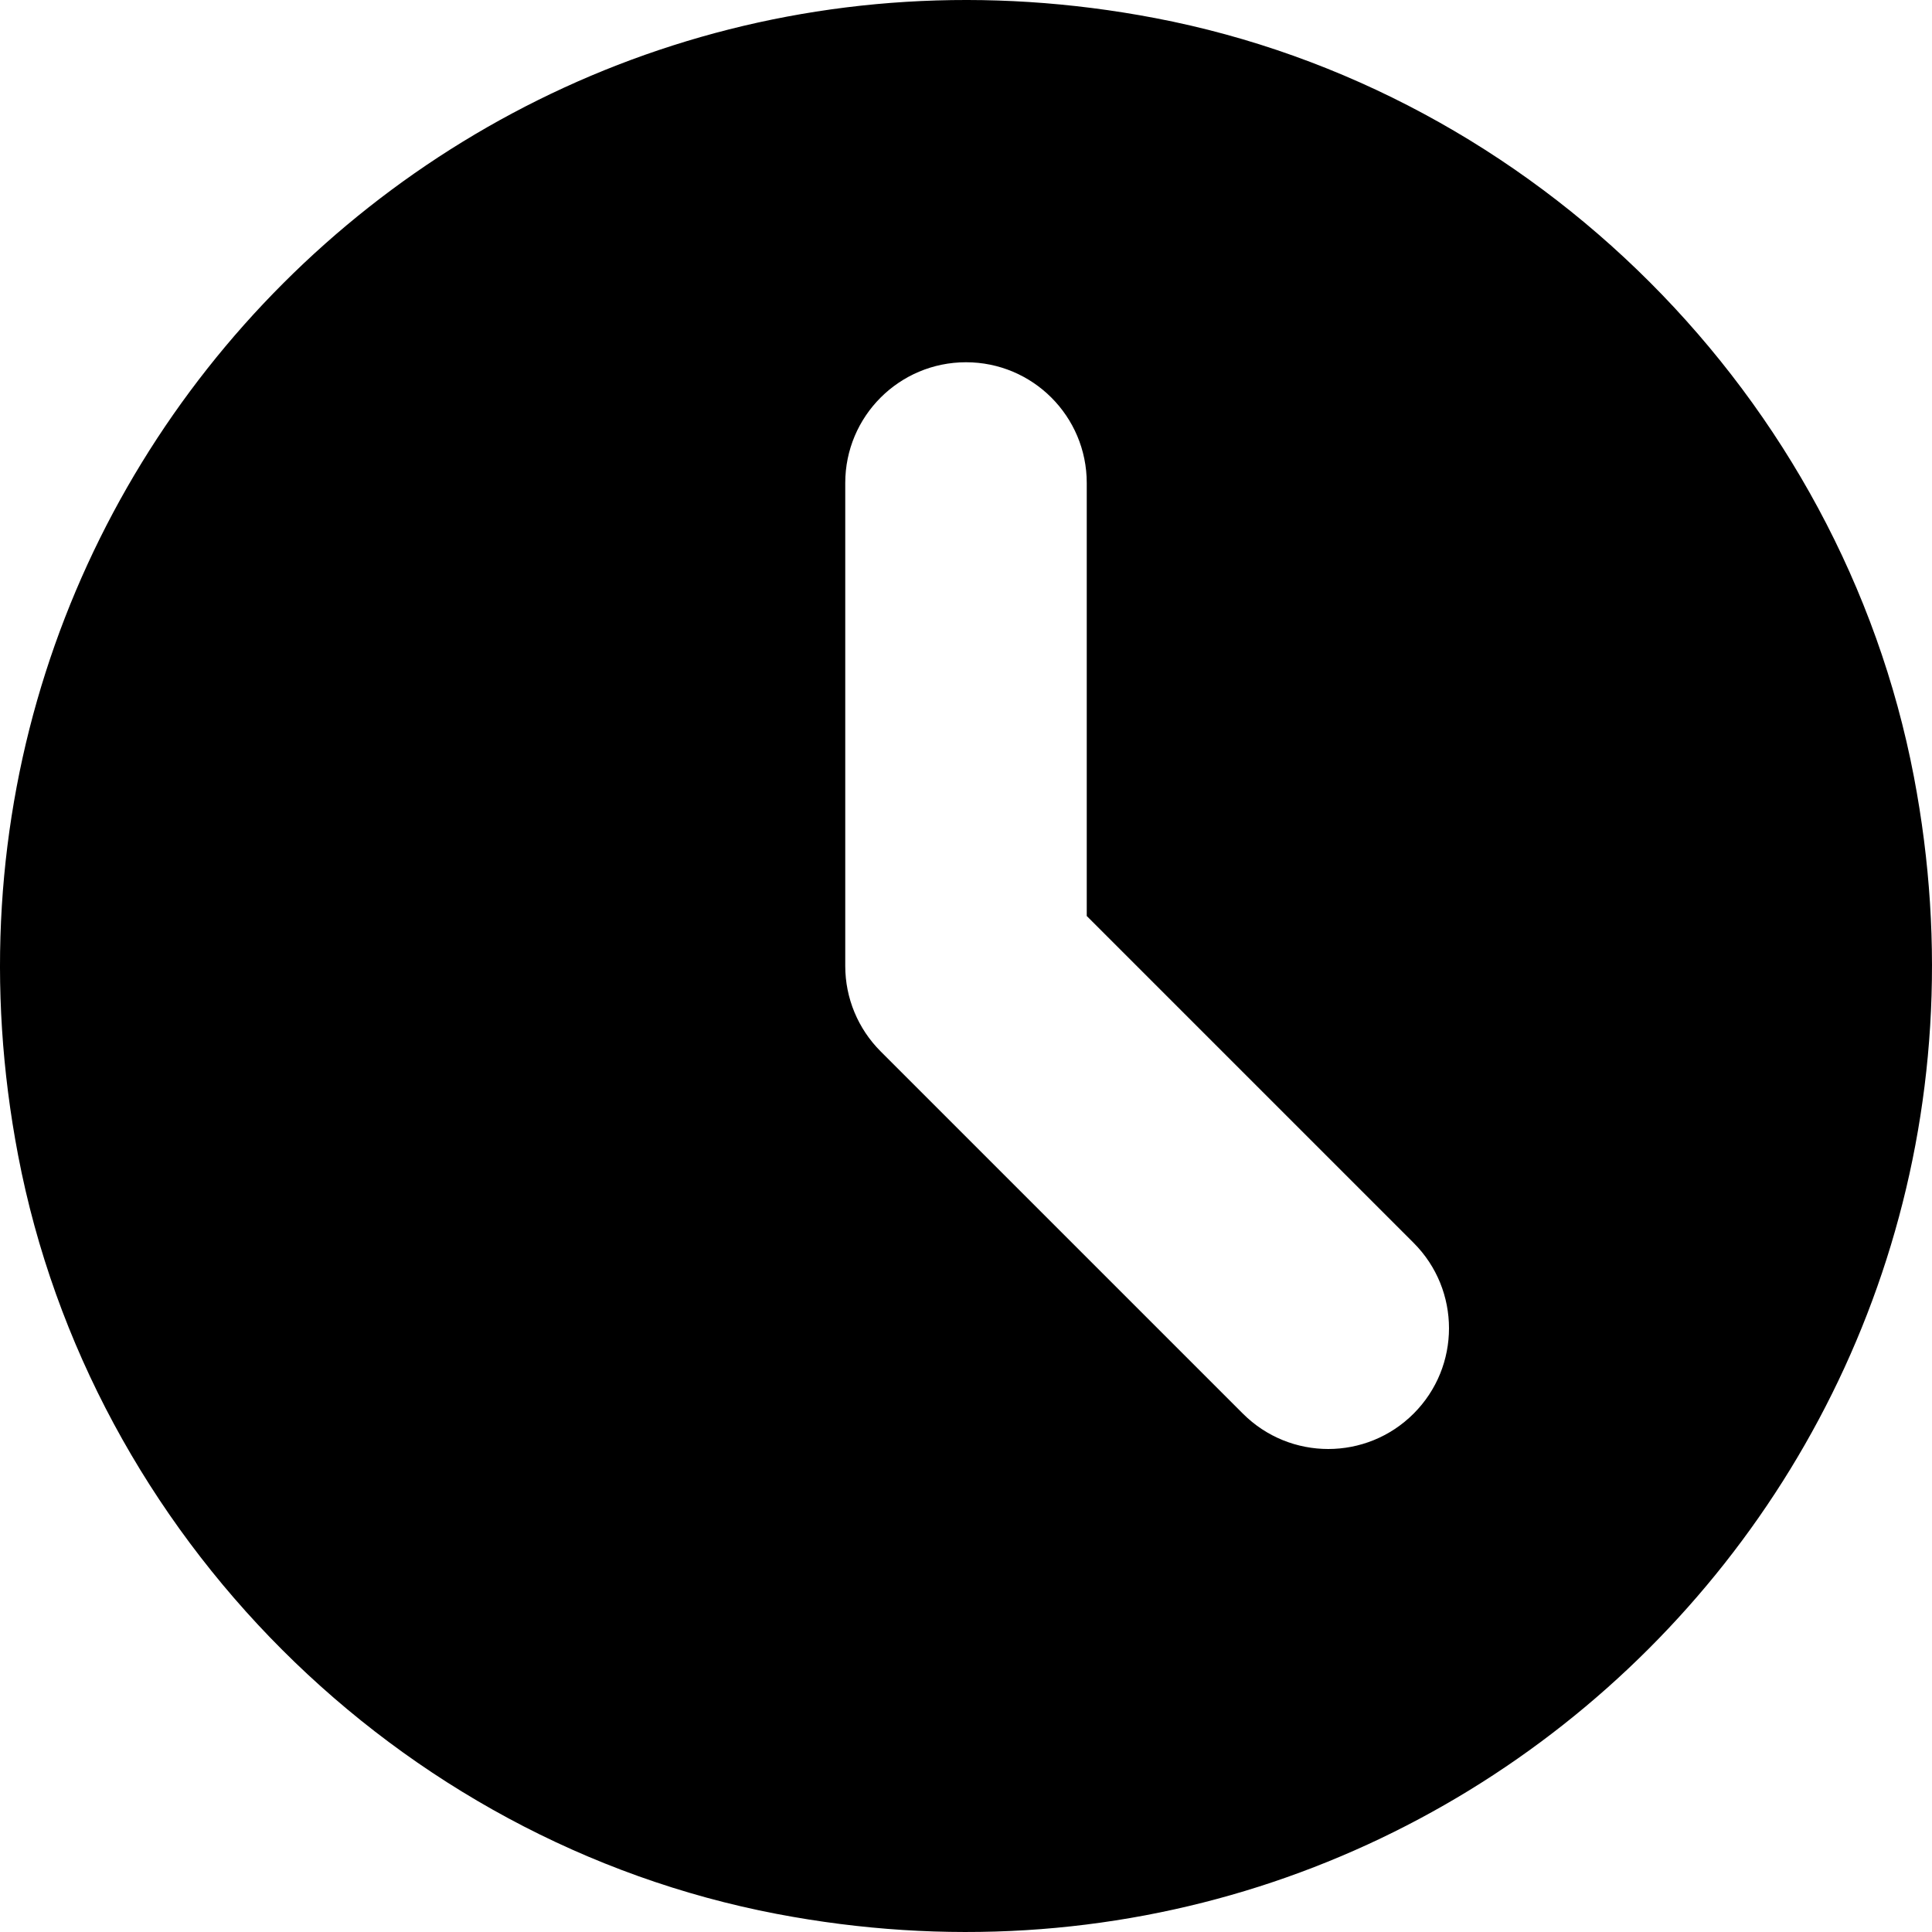
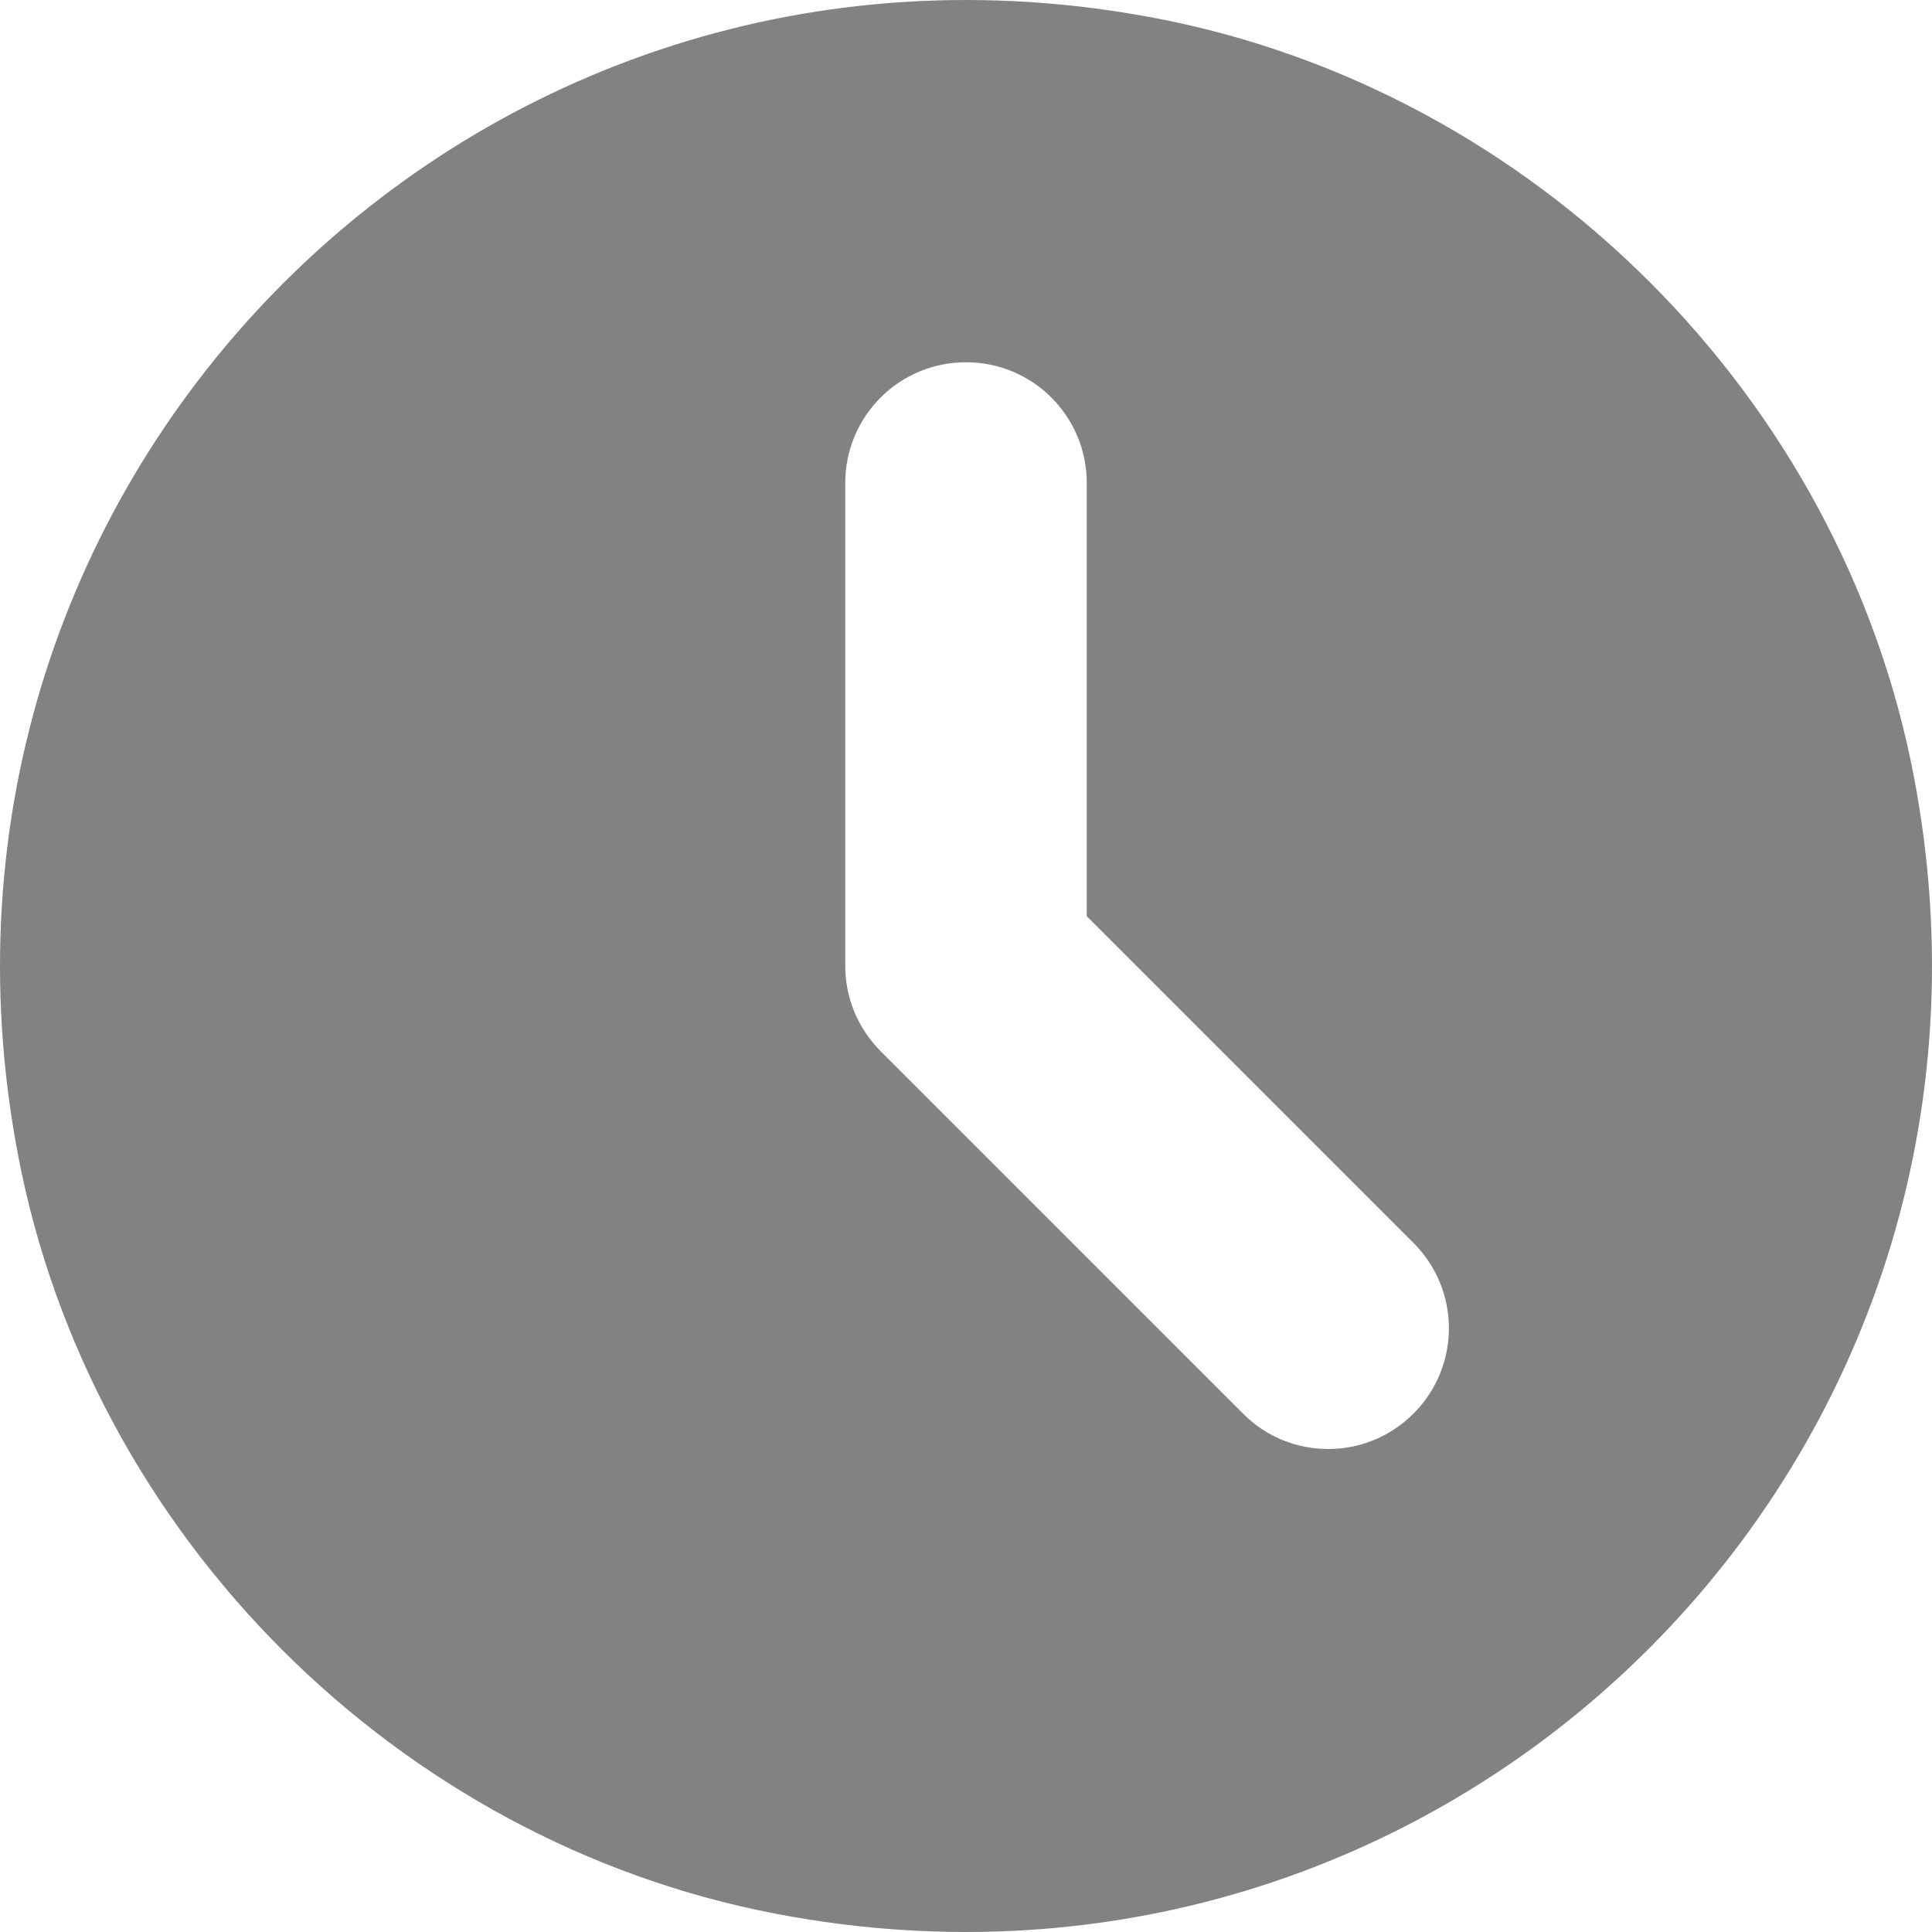
<svg xmlns="http://www.w3.org/2000/svg" version="1.1" id="Capa_1" x="0px" y="0px" viewBox="0 0 512 512" style="enable-background:new 0 0 512 512;" xml:space="preserve">
-   <path d="M507.203,205.836C487.977,105.187,406.813,24.023,306.164,4.797C126.117-29.594-29.594,126.117,4.797,306.164  c19.227,100.648,100.391,181.813,201.039,201.039C385.883,541.594,541.594,385.883,507.203,205.836z M374.625,374.625  C368.375,380.875,360.188,384,352,384s-16.375-3.125-22.625-9.375l-96-96c-6-6-9.375-14.125-9.375-22.625V128  c0-17.688,14.328-32,32-32s32,14.313,32,32v114.75l86.625,86.625C387.125,341.875,387.125,362.125,374.625,374.625z" />
-   <g>
- </g>
-   <g>
- </g>
-   <g>
- </g>
-   <g>
- </g>
-   <g>
- </g>
-   <g>
- </g>
-   <g>
- </g>
-   <g>
- </g>
-   <g>
- </g>
-   <g>
- </g>
-   <g>
- </g>
-   <g>
- </g>
-   <g>
- </g>
-   <g>
- </g>
-   <g>
- </g>
+   <style type="text/css">
+ 	.st0{fill:#828282;}
+ </style>
+   <path class="st0" d="M507.2,205.8C488,105.2,406.8,24,306.2,4.8C126.1-29.6-29.6,126.1,4.8,306.2c19.2,100.6,100.4,181.8,201,201  C385.9,541.6,541.6,385.9,507.2,205.8z M374.6,374.6c-6.3,6.3-14.4,9.4-22.6,9.4s-16.4-3.1-22.6-9.4l-96-96c-6-6-9.4-14.1-9.4-22.6  V128c0-17.7,14.3-32,32-32s32,14.3,32,32v114.8l86.6,86.6C387.1,341.9,387.1,362.1,374.6,374.6z" />
</svg>
